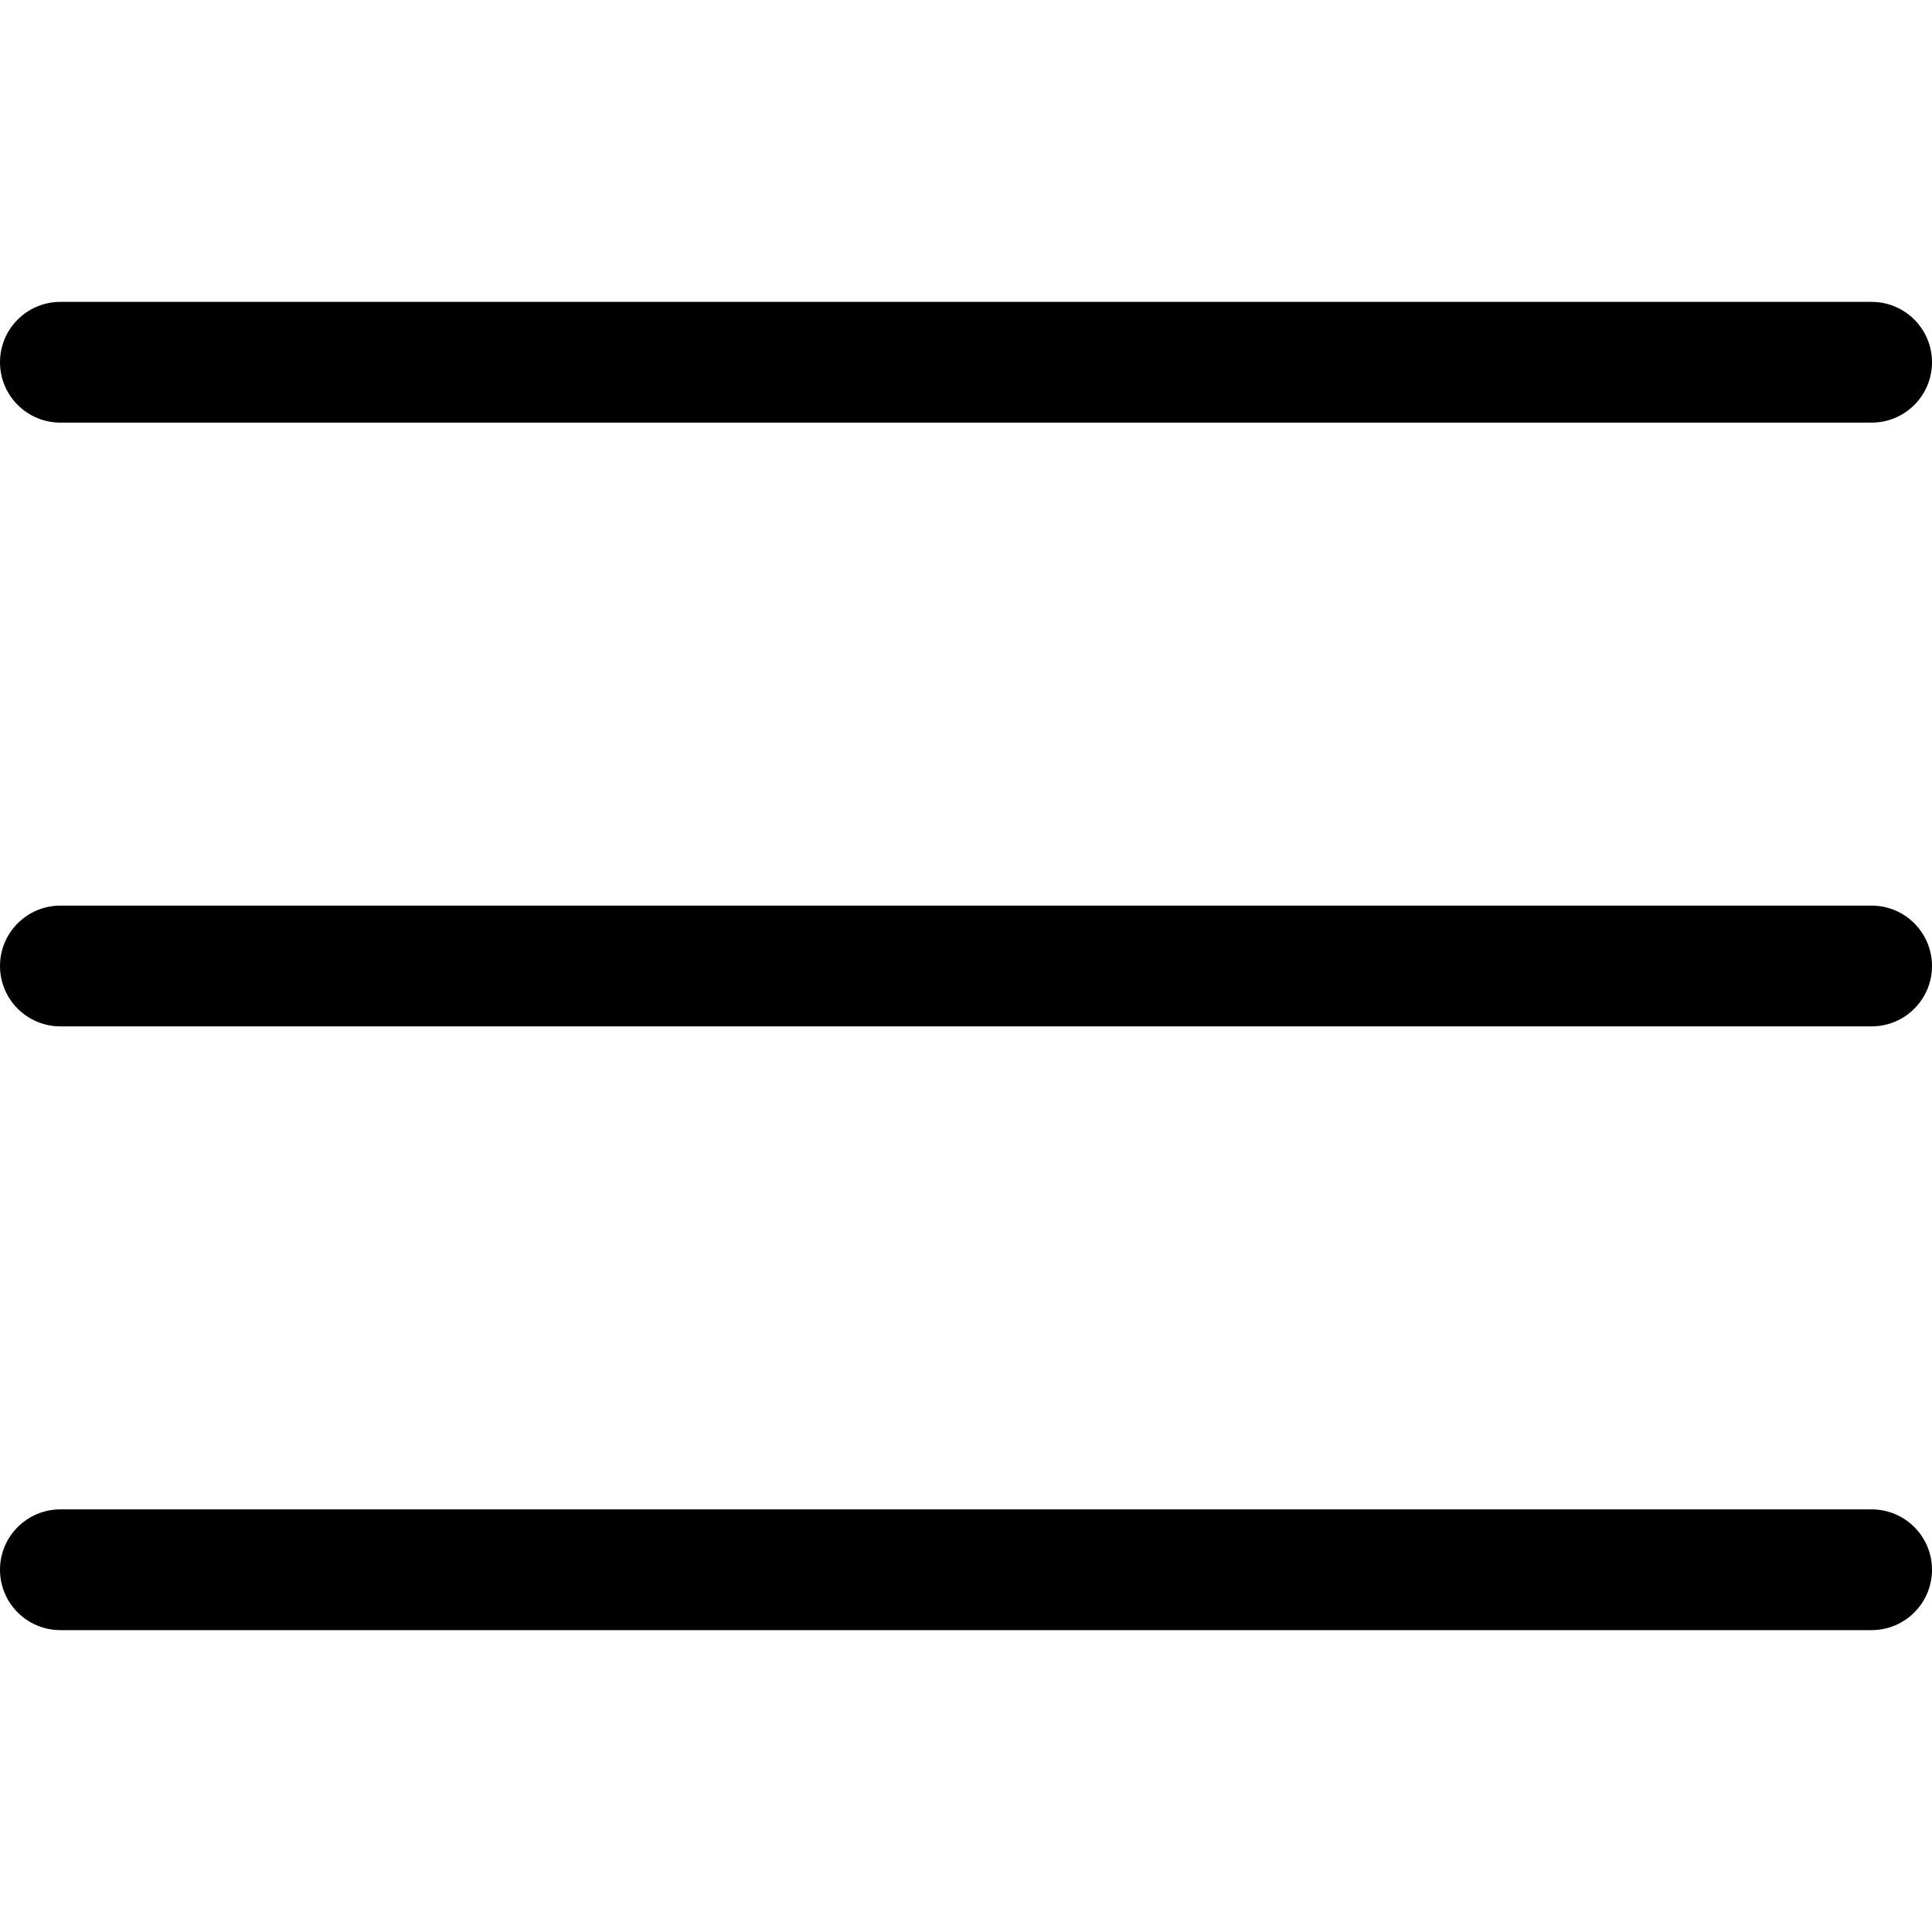
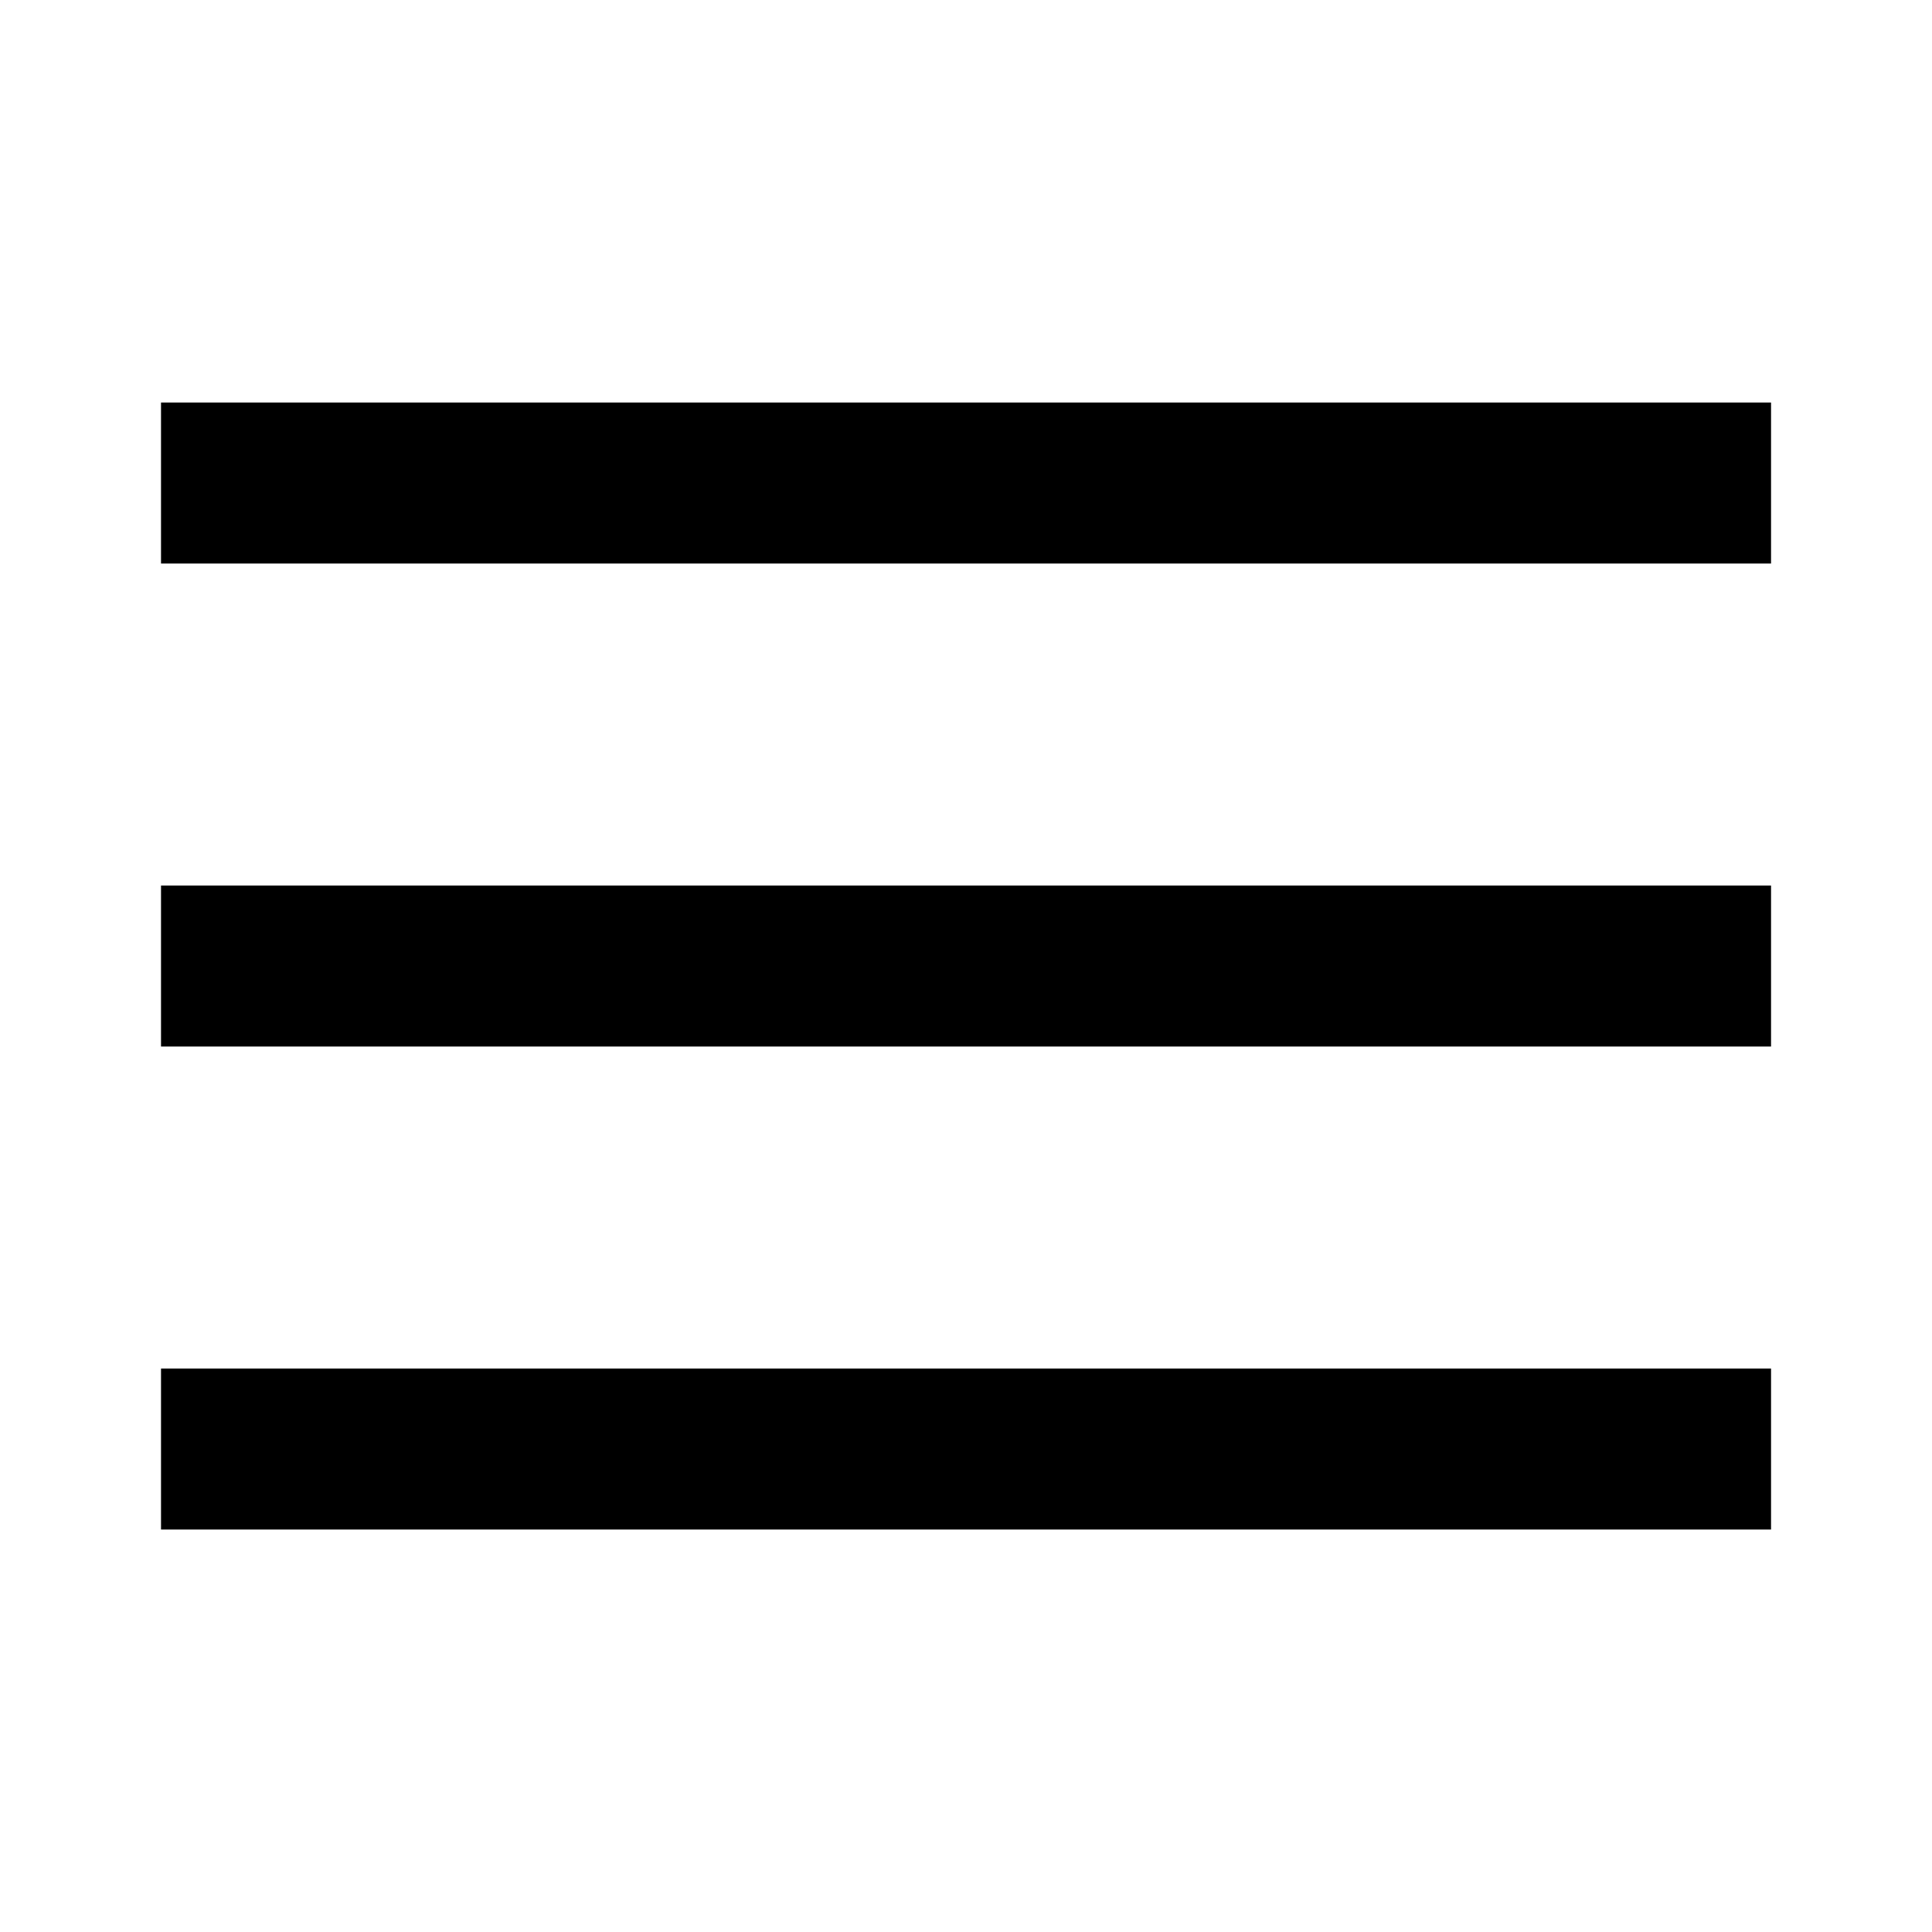
<svg xmlns="http://www.w3.org/2000/svg" version="1.1" width="32" height="32" viewBox="0 0 32 32">
-   <path d="M1 7h30c0.552 0 1-0.448 1-1s-0.448-1-1-1h-30c-0.552 0-1 0.448-1 1s0.448 1 1 1z" />
-   <path d="M31 15h-30c-0.552 0-1 0.448-1 1s0.448 1 1 1h30c0.552 0 1-0.448 1-1s-0.448-1-1-1z" />
-   <path d="M31 25h-30c-0.552 0-1 0.448-1 1s0.448 1 1 1h30c0.552 0 1-0.448 1-1s-0.448-1-1-1z" />
+   <path d="M2.667 6.667v2.667h26.667v-2.667h-26.667zM2.667 14.667v2.667h26.667v-2.667h-26.667zM2.667 22.667v2.667h26.667v-2.667h-26.667z" />
</svg>
